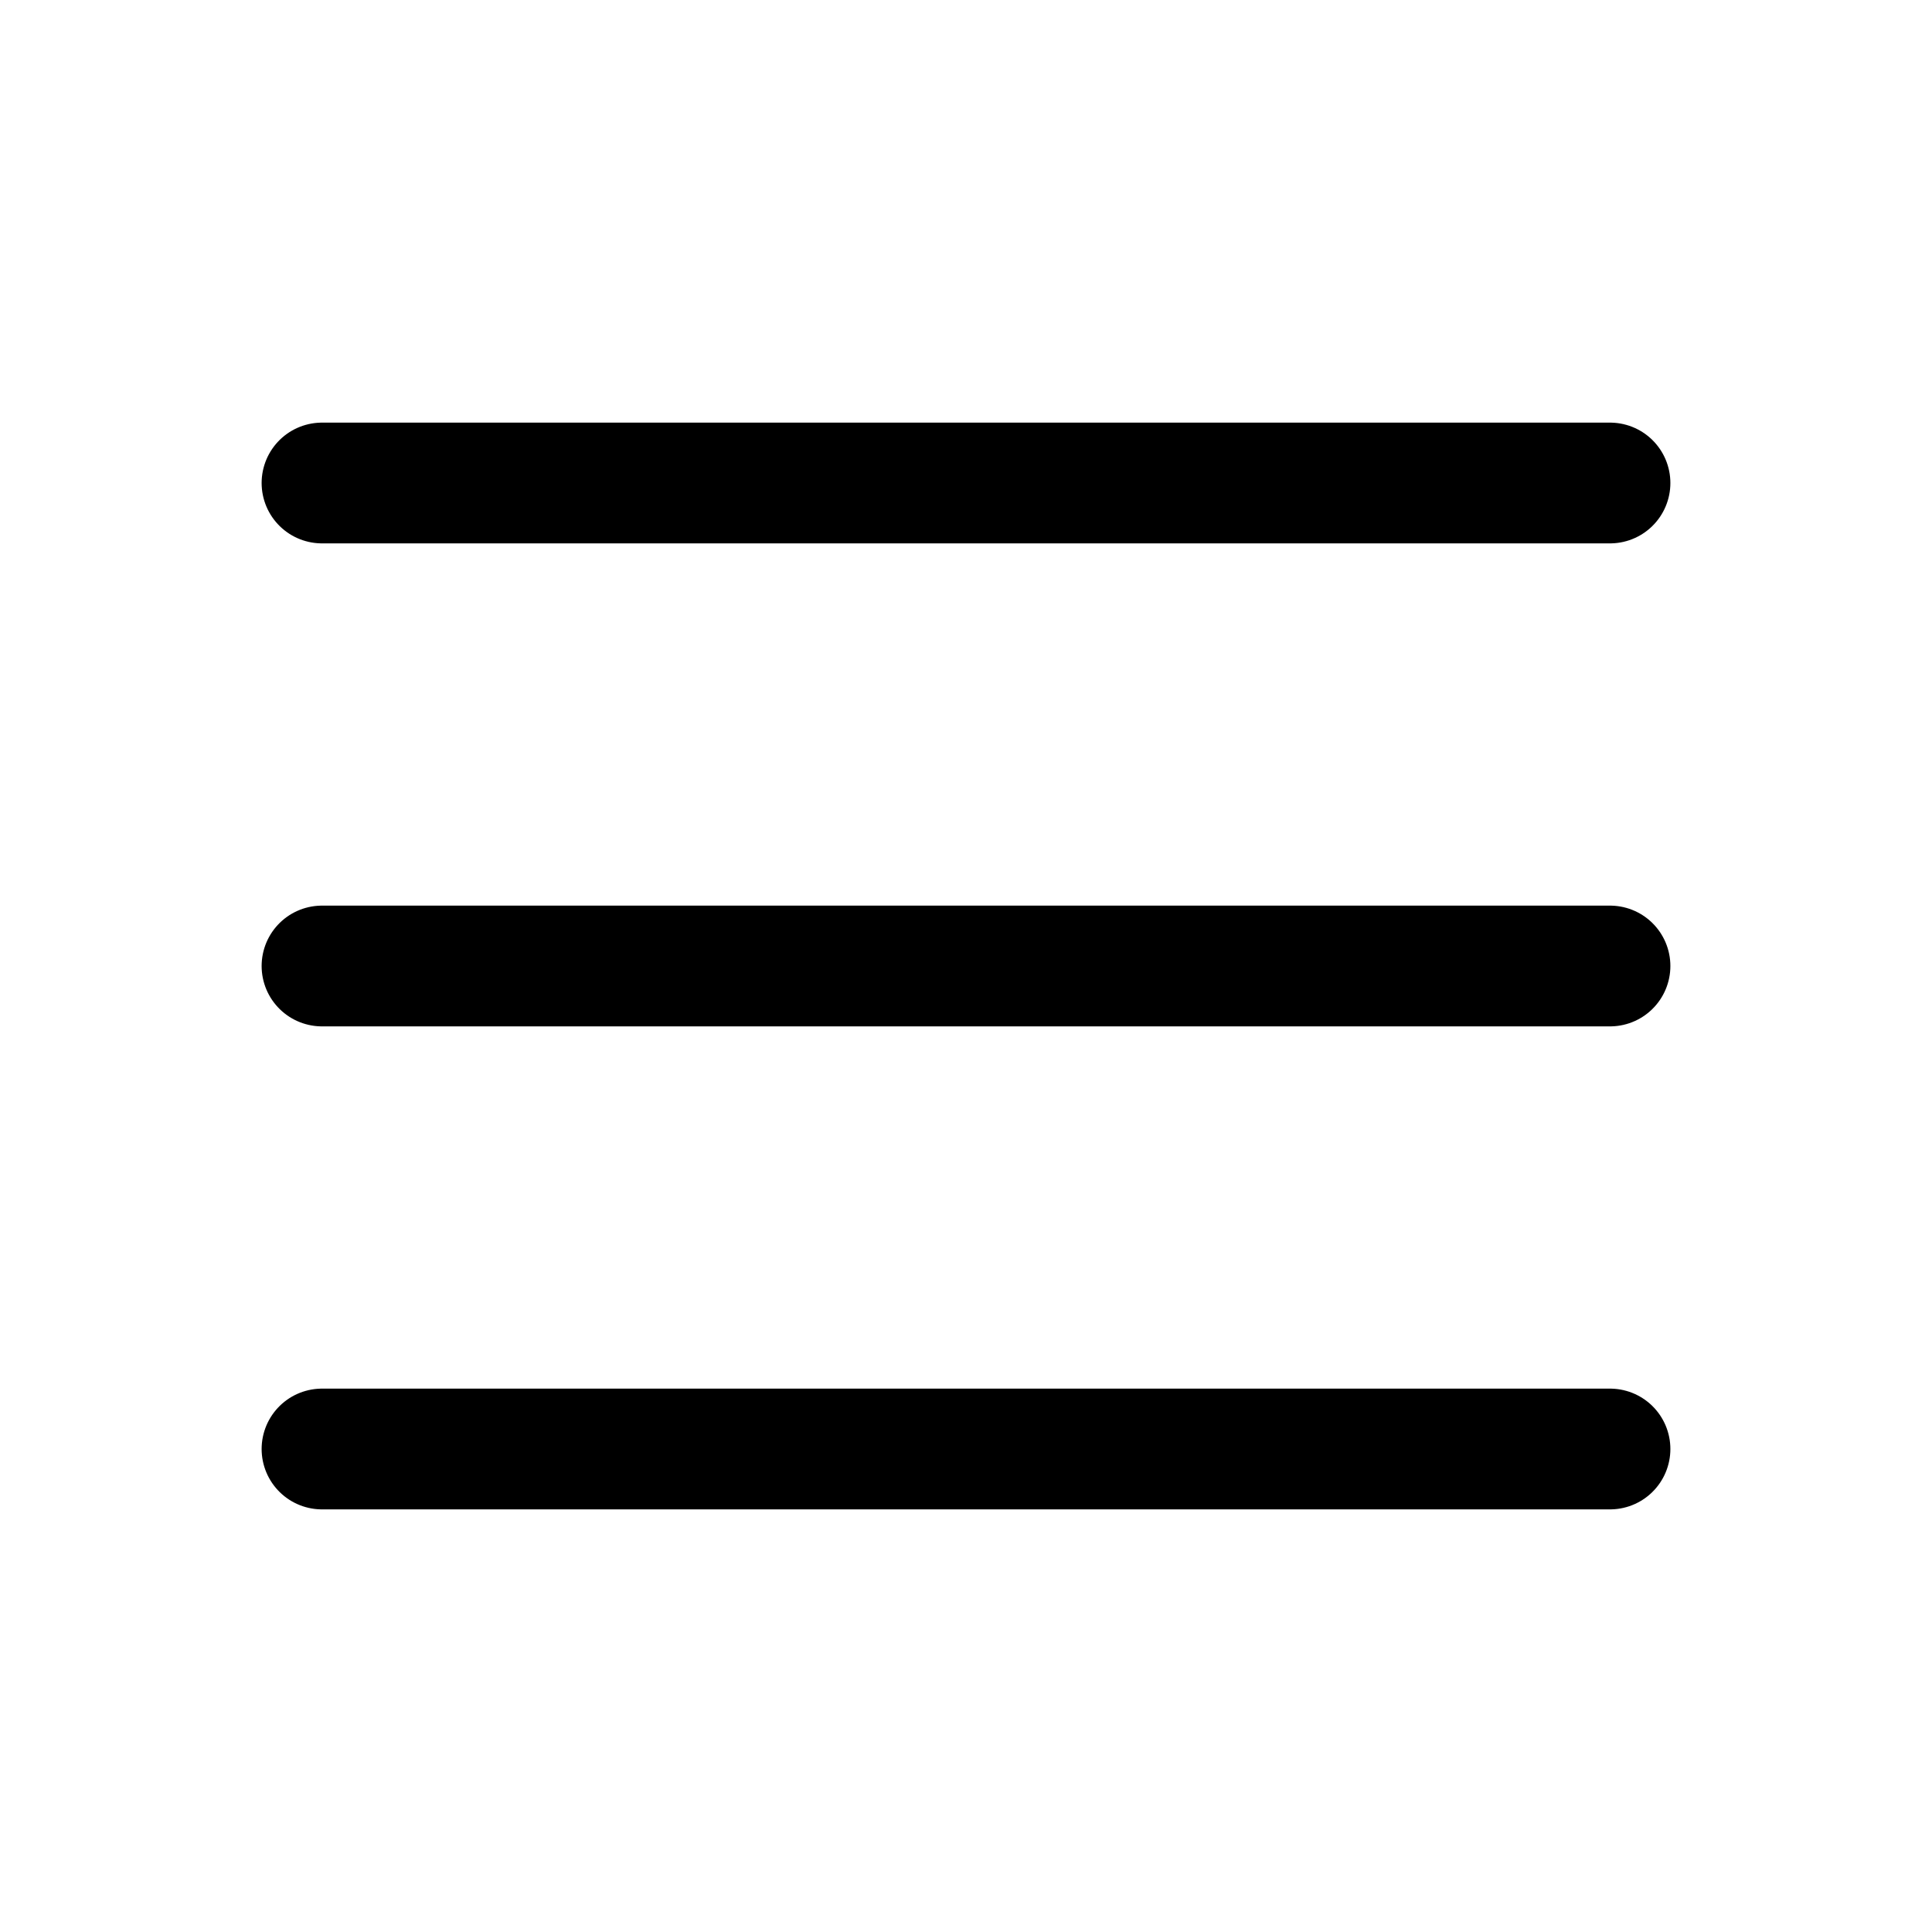
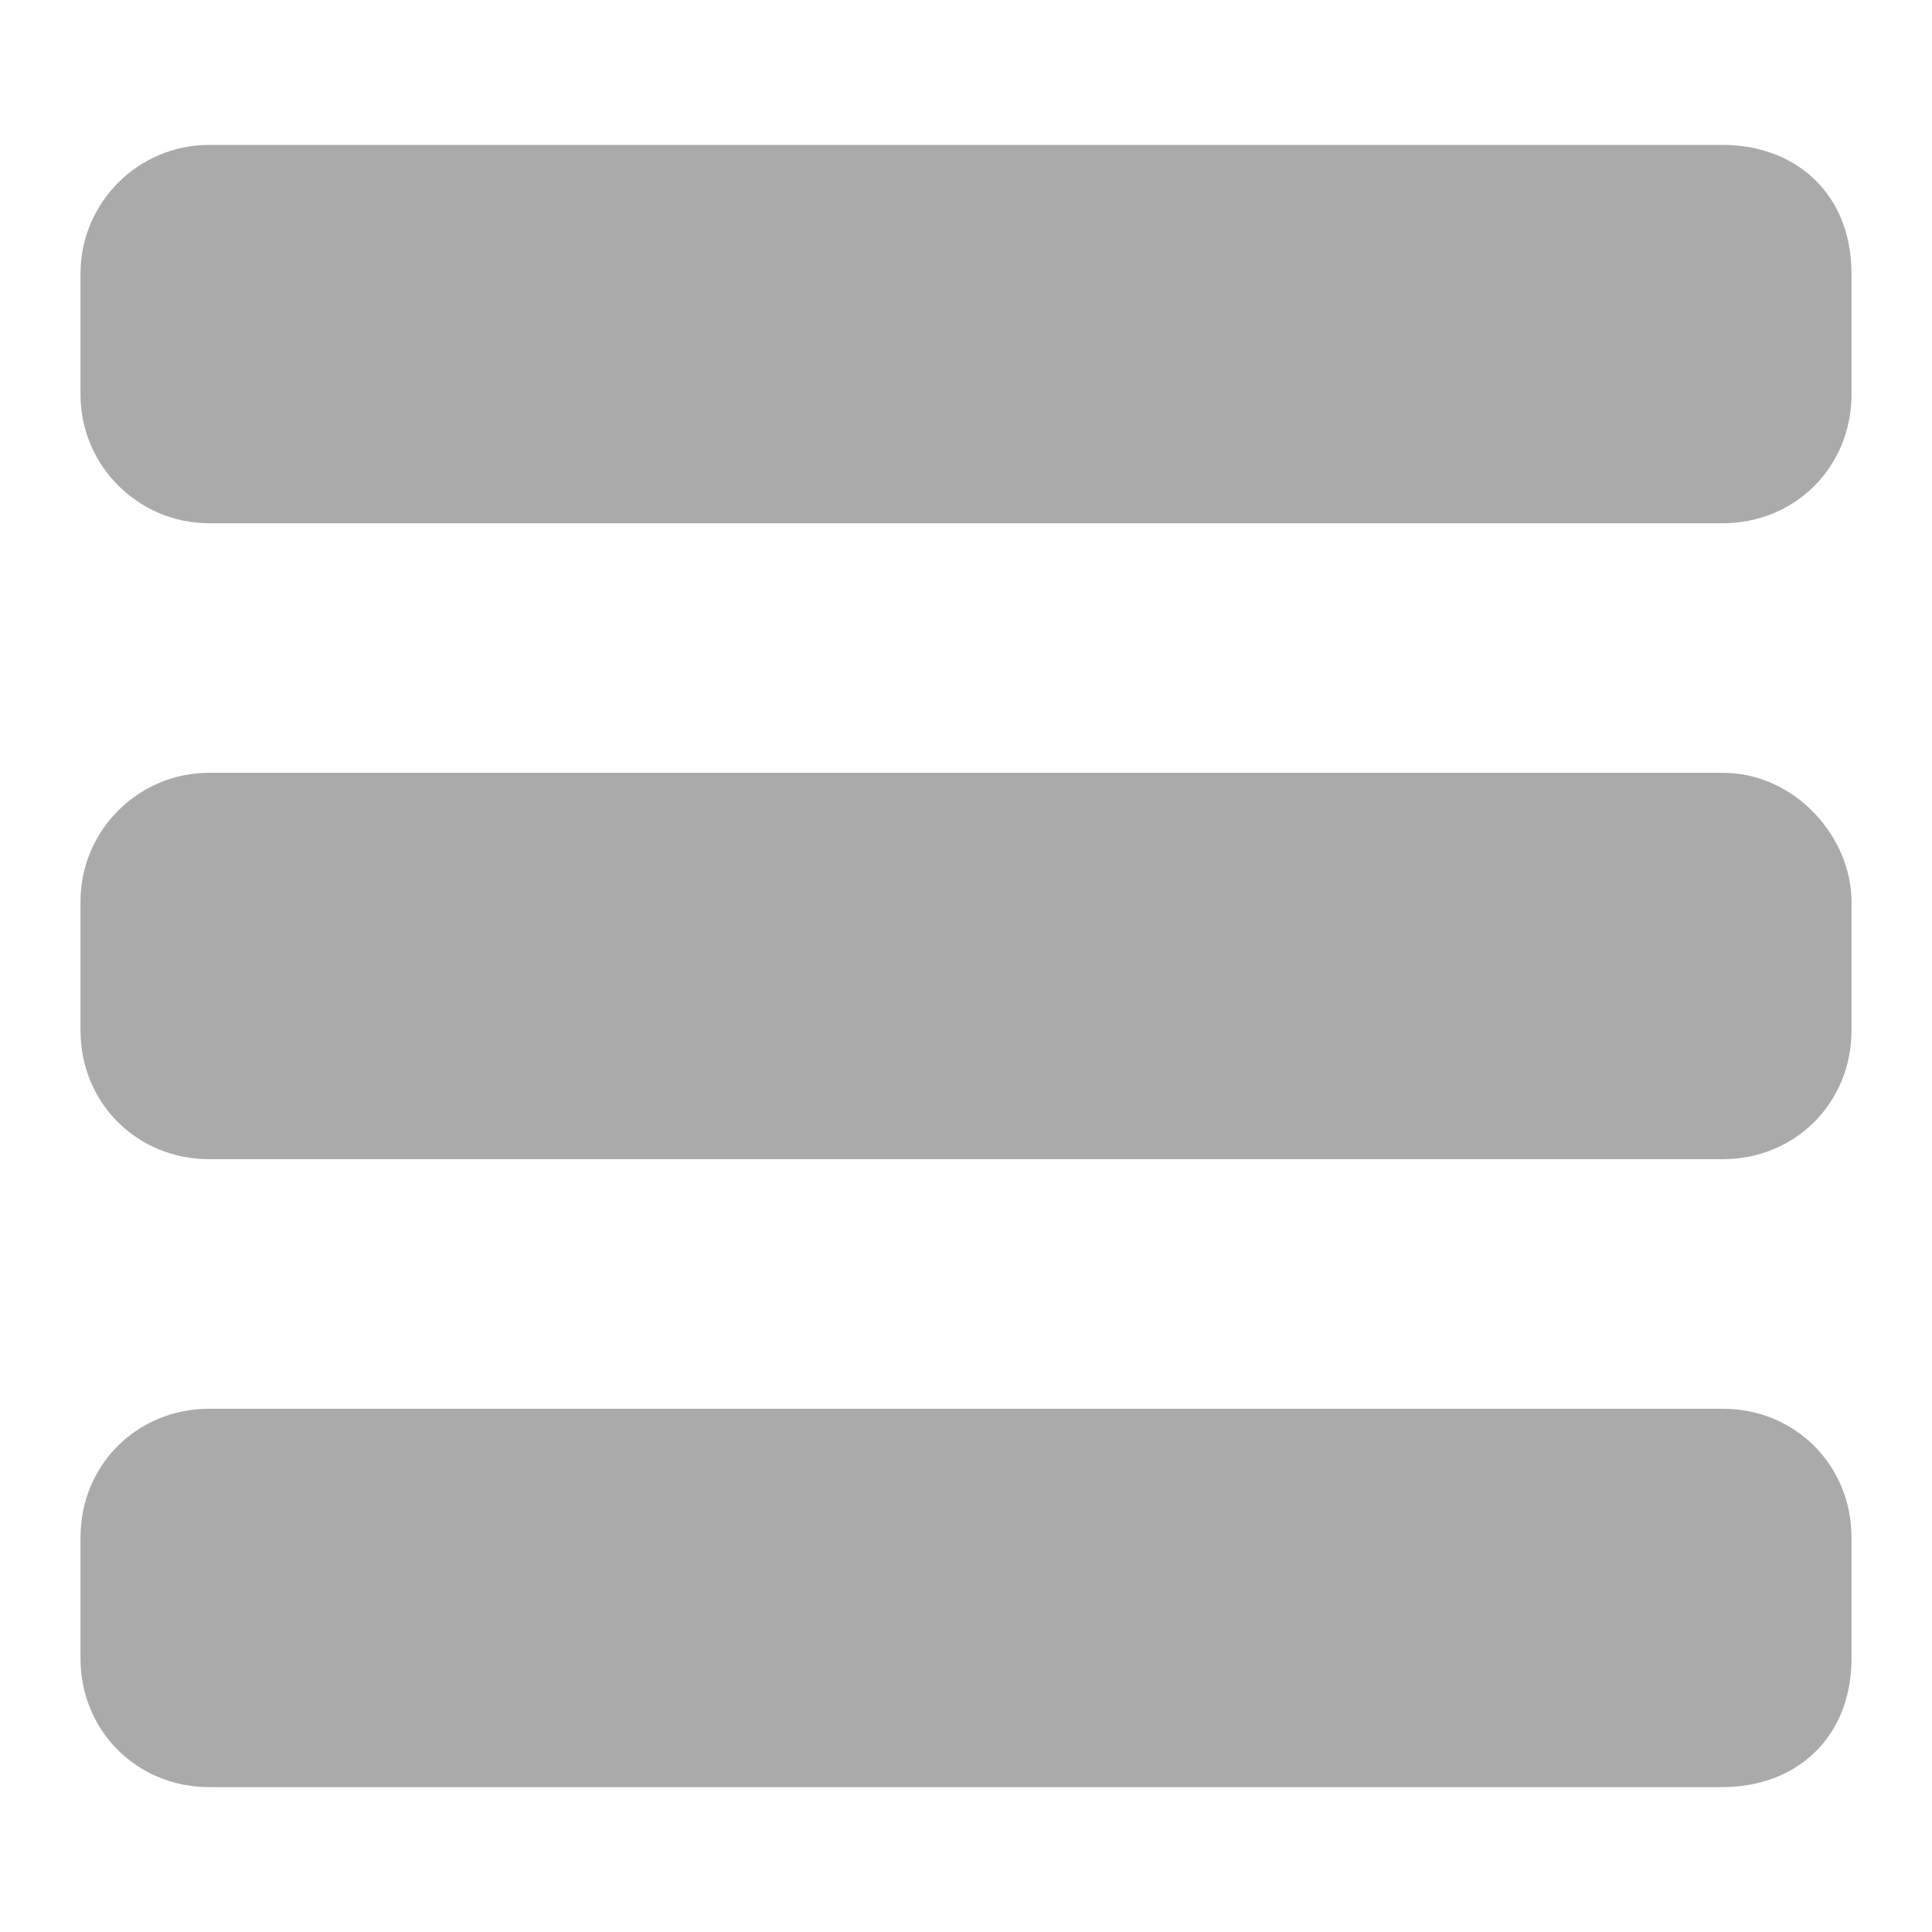
- <svg xmlns="http://www.w3.org/2000/svg" data-icon-name="icon-tabler-menu-2" width="24" height="24" viewBox="0 0 24 24" stroke-width="1.5" stroke="currentColor" fill="none" stroke-linecap="round" stroke-linejoin="round">
-   <path stroke="none" d="M0 0h24v24H0z" fill="none" />
-   <line x1="4" y1="6" x2="20" y2="6" />
-   <line x1="4" y1="12" x2="20" y2="12" />
-   <line x1="4" y1="18" x2="20" y2="18" />
+ <svg xmlns="http://www.w3.org/2000/svg" width="24" height="24" viewBox="0 0 24 24">
+   <path fill="#AAA" d="M2.6 17.5h18.8c.9 0 1.6.7 1.6 1.6v1.5c0 1-.7 1.6-1.6 1.6H2.6c-.9 0-1.6-.7-1.6-1.6v-1.5c0-.9.7-1.6 1.6-1.6zM1 11.2v1.6c0 .9.7 1.6 1.6 1.6h18.8c.9 0 1.6-.7 1.6-1.6v-1.6c0-.8-.7-1.6-1.6-1.6H2.6A1.6 1.6 0 0 0 1 11.2zm0-7.8v1.5a1.6 1.6 0 0 0 1.6 1.6h18.8c.9 0 1.6-.7 1.6-1.6V3.4c0-1-.7-1.6-1.6-1.6H2.6A1.6 1.6 0 0 0 1 3.4z" />
</svg>
